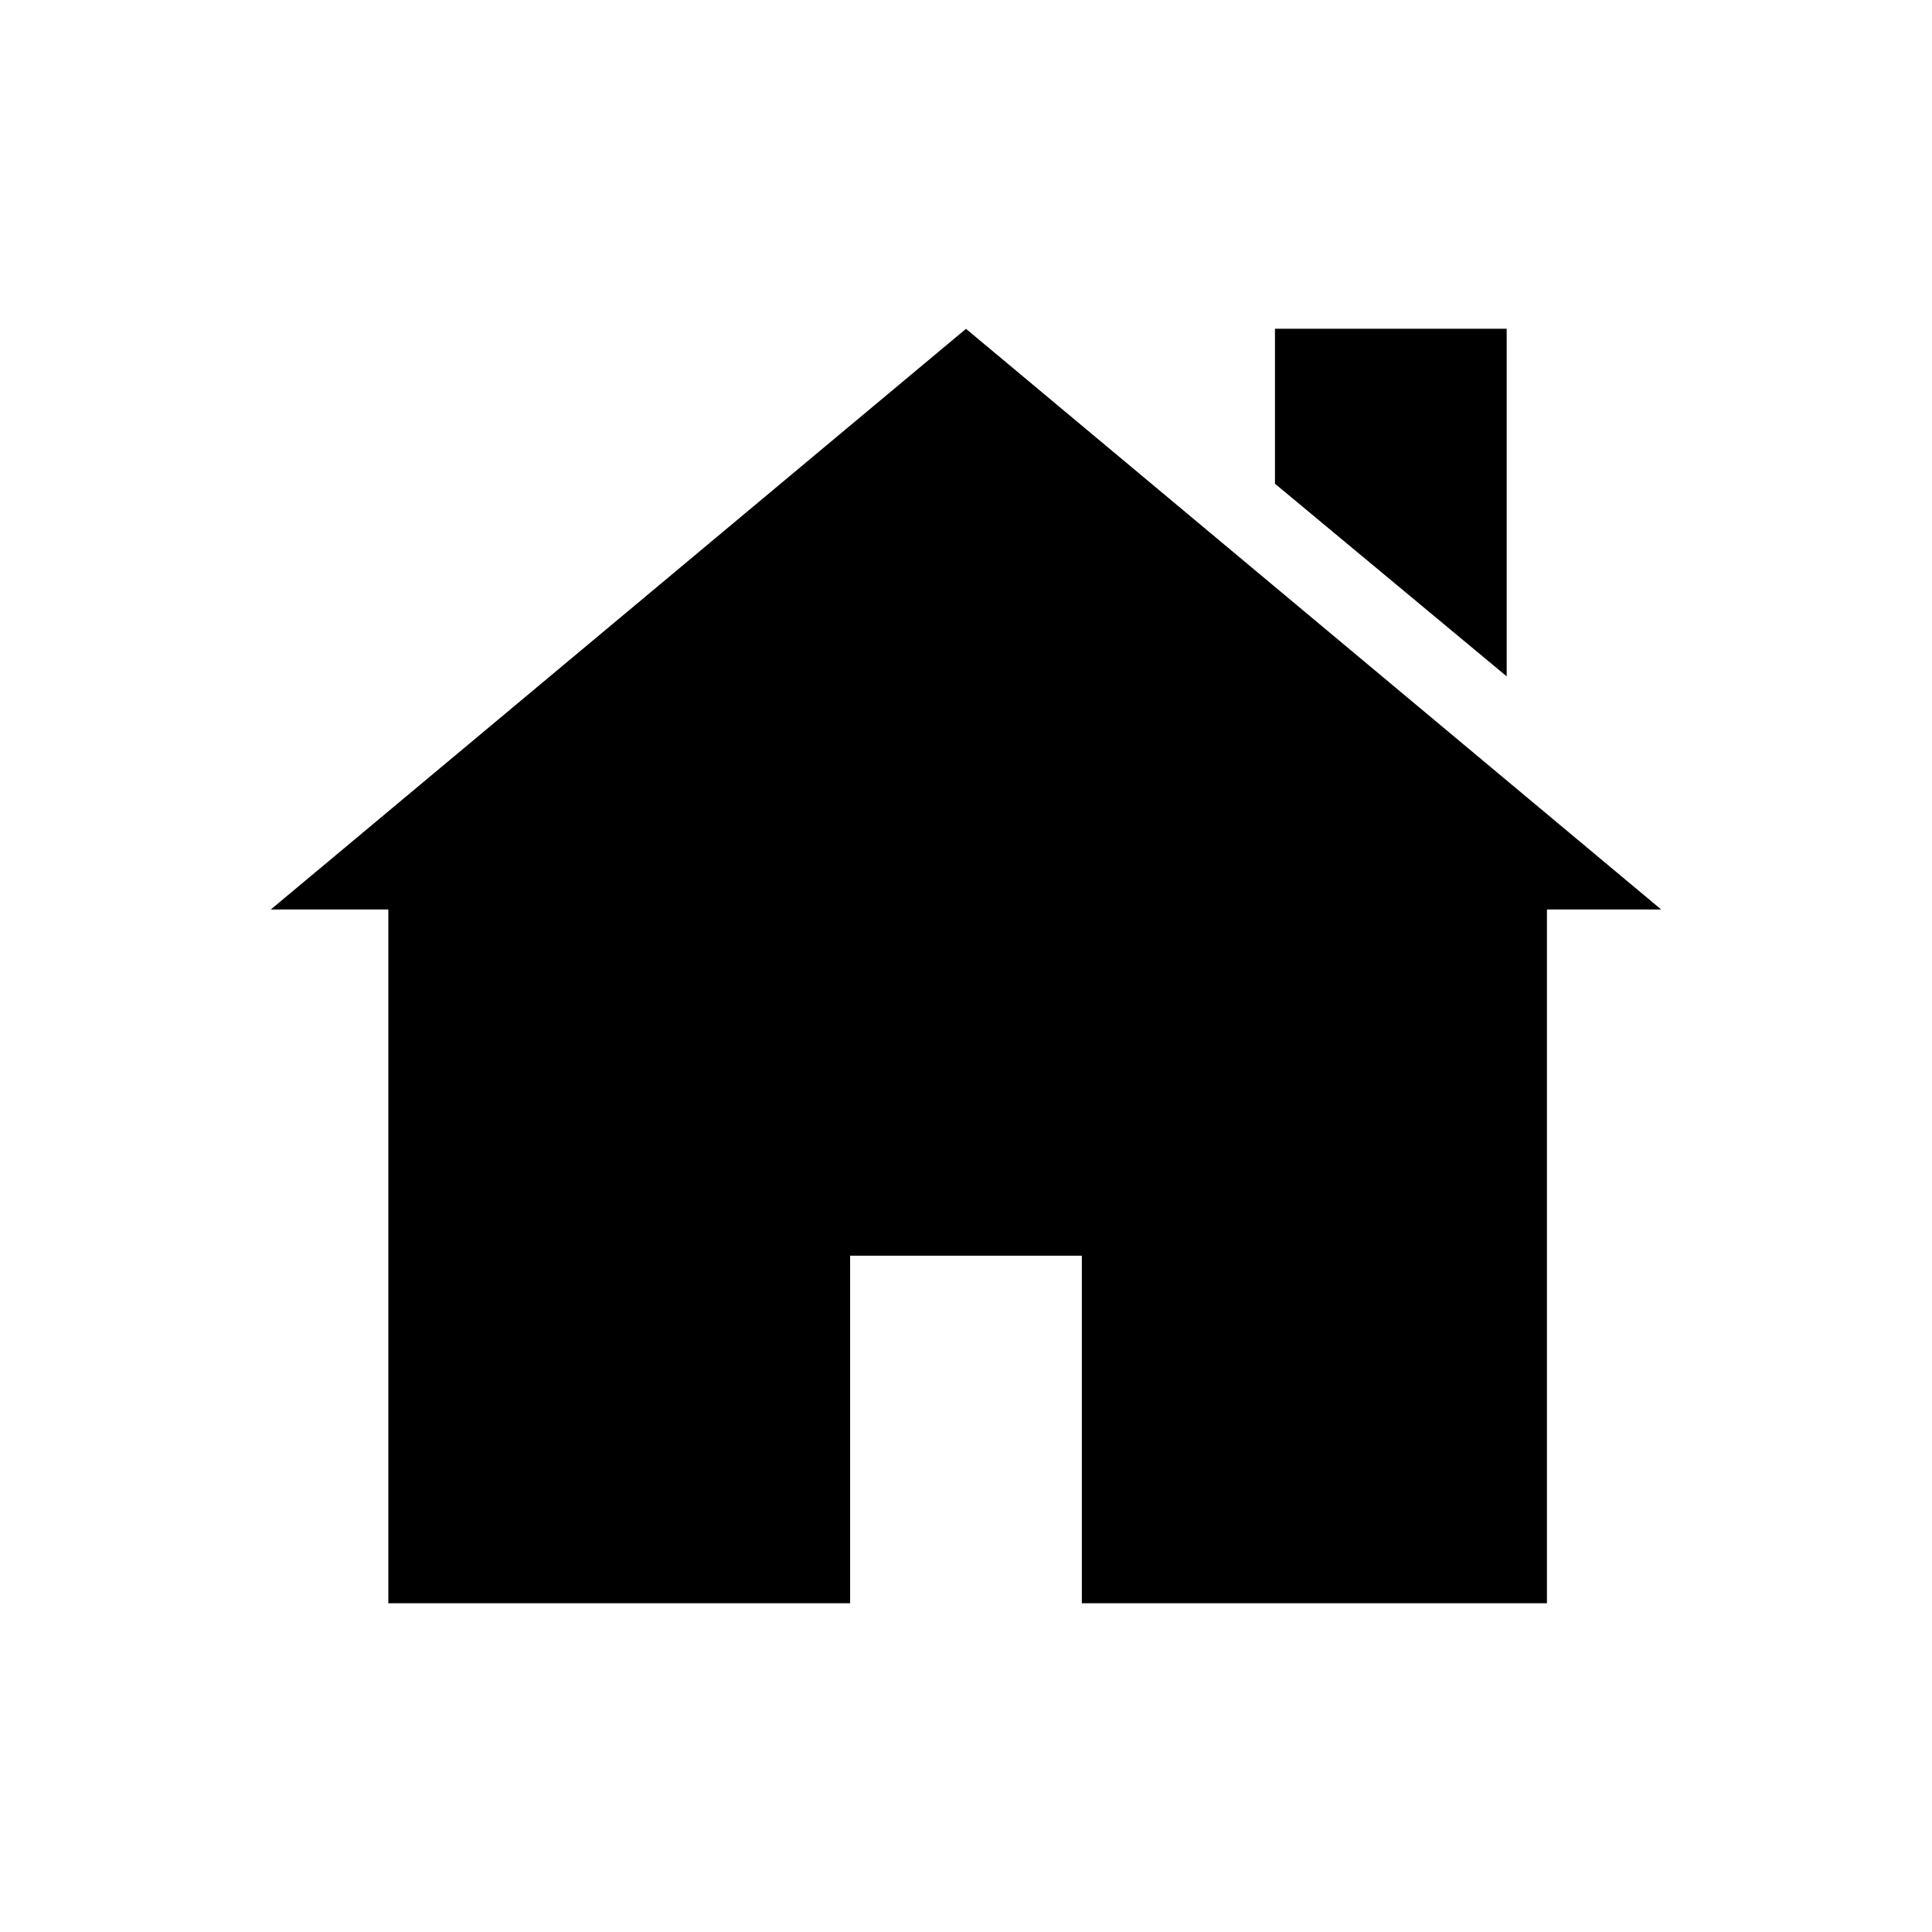
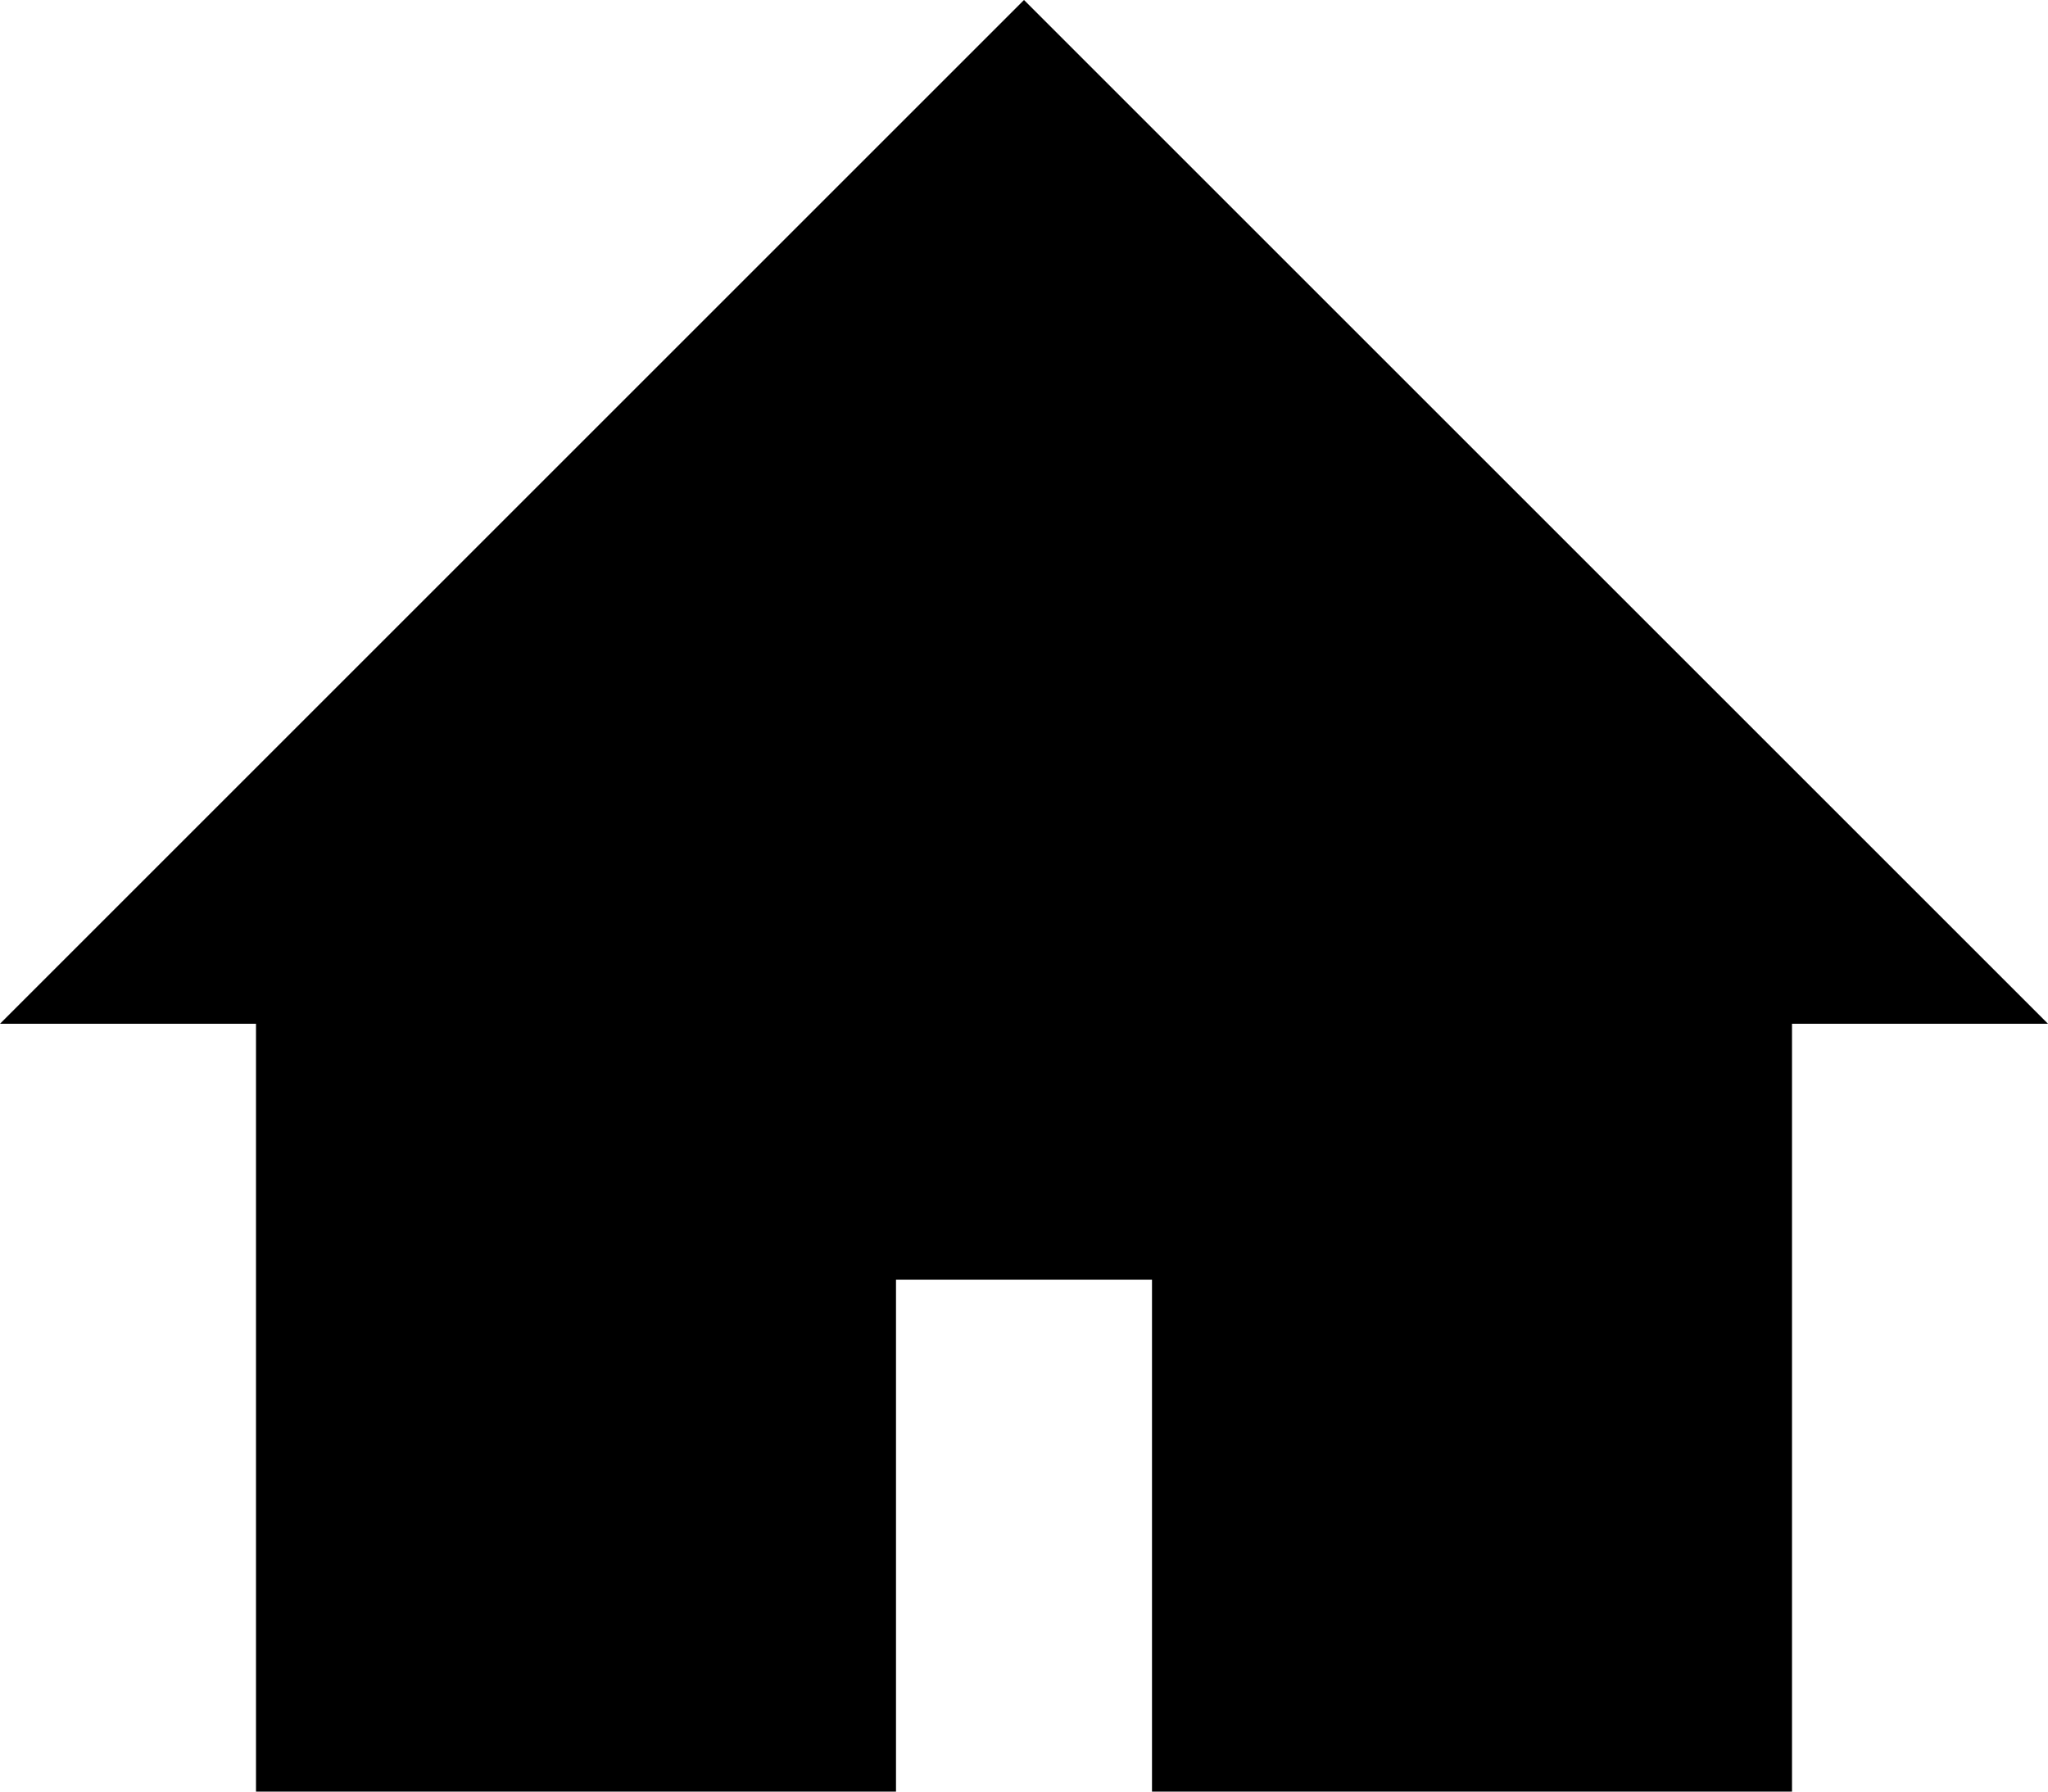
- <svg xmlns="http://www.w3.org/2000/svg" version="1.1" x="0px" y="0px" width="100px" height="100px" viewBox="0 0 100 100" enable-background="new 0 0 100 100" xml:space="preserve">
-   <g id="Captions">
- </g>
-   <g id="Layer_7" display="none">
- </g>
-   <g id="Your_Icon" display="none">
-     <path display="inline" d="M75.186,68.916c0,0-6.082,0.422-12.528,0.781c-2.398-2.686-2.07-9.439-1.767-12.604   c2.509-2.766,4.729-6.279,6.044-10.264c0.136,0.223,0.29,0.414,0.494,0.523c2.248,1.238,1.689-3.824,1.797-5.959   c0.111-2.137,1.688-4.947,0-4.947c-0.456,0-0.79,0.068-1.047,0.164c-0.311-12.205-3.23-21.717-17.954-21.717   c-15.678,0-17.782,9.639-17.973,21.963c-0.247-0.213-0.685-0.41-1.479-0.41c-1.688,0-0.114,2.811,0,4.947   c0.112,2.135-0.448,7.197,1.799,5.959c0.33-0.184,0.557-0.543,0.711-1.004c1.202,4.068,3.329,7.666,5.796,10.512   c0.312,3.045,0.721,10.061-1.726,12.82c-6.478-0.354-12.541-0.766-12.541-0.766c-5.961,0-10.795,4.832-10.795,10.793v5.396h71.965   v-5.396C85.982,73.748,81.146,68.916,75.186,68.916z" />
-   </g>
-   <g id="Layer_6" display="none">
-     <polygon display="inline" points="52.996,40.028 52.996,24.036 47.006,24.036 47.006,40.028 14.064,40.028 26.045,75.964    73.957,75.964 85.936,40.028  " />
-   </g>
-   <g id="Layer_5" display="none">
-     <path display="inline" d="M20.015,14.018v71.965h59.971V14.018H20.015z M35.008,75.988h-5.995v-6h5.995V75.988z M35.008,63.994   h-5.995v-5.998h5.995V63.994z M35.008,51.998h-5.995v-5.996h5.995V51.998z M47.001,75.988h-5.994v-6h5.994V75.988z M47.001,63.994   h-5.994v-5.998h5.994V63.994z M47.001,51.998h-5.994v-5.996h5.994V51.998z M58.997,75.988h-5.995v-6h5.995V75.988z M58.997,63.994   h-5.995v-5.998h5.995V63.994z M58.997,51.998h-5.995v-5.996h5.995V51.998z M70.991,75.988h-5.999v-6h5.999V75.988z M70.991,63.994   h-5.999v-5.998h5.999V63.994z M70.991,51.998h-5.999v-5.996h5.999V51.998z M73.99,36.008H26.016V24.014H73.99V36.008z" />
-   </g>
-   <g id="Layer_4">
-     <polygon points="50,17.02 14.018,47.074 20.1,47.074 20.1,82.984 44.002,82.984 44.002,64.994 55.996,64.994 55.996,82.984    80.07,82.984 80.07,47.074 85.982,47.074  " />
-     <polygon points="77.986,17.016 65.992,17.016 65.992,25.037 77.986,35.008  " />
-   </g>
+ <svg xmlns="http://www.w3.org/2000/svg" version="1.1" id="Layer_1" x="0px" y="0px" width="100px" height="87.5px" viewBox="0 0 100 87.5" enable-background="new 0 0 100 87.5" xml:space="preserve">
+   <polygon points="12.5,87.5 43.75,87.5 43.75,62.5 56.25,62.5 56.25,87.5 87.5,87.5 87.5,50 100,50 50,0 0,50 12.5,50 " />
</svg>
